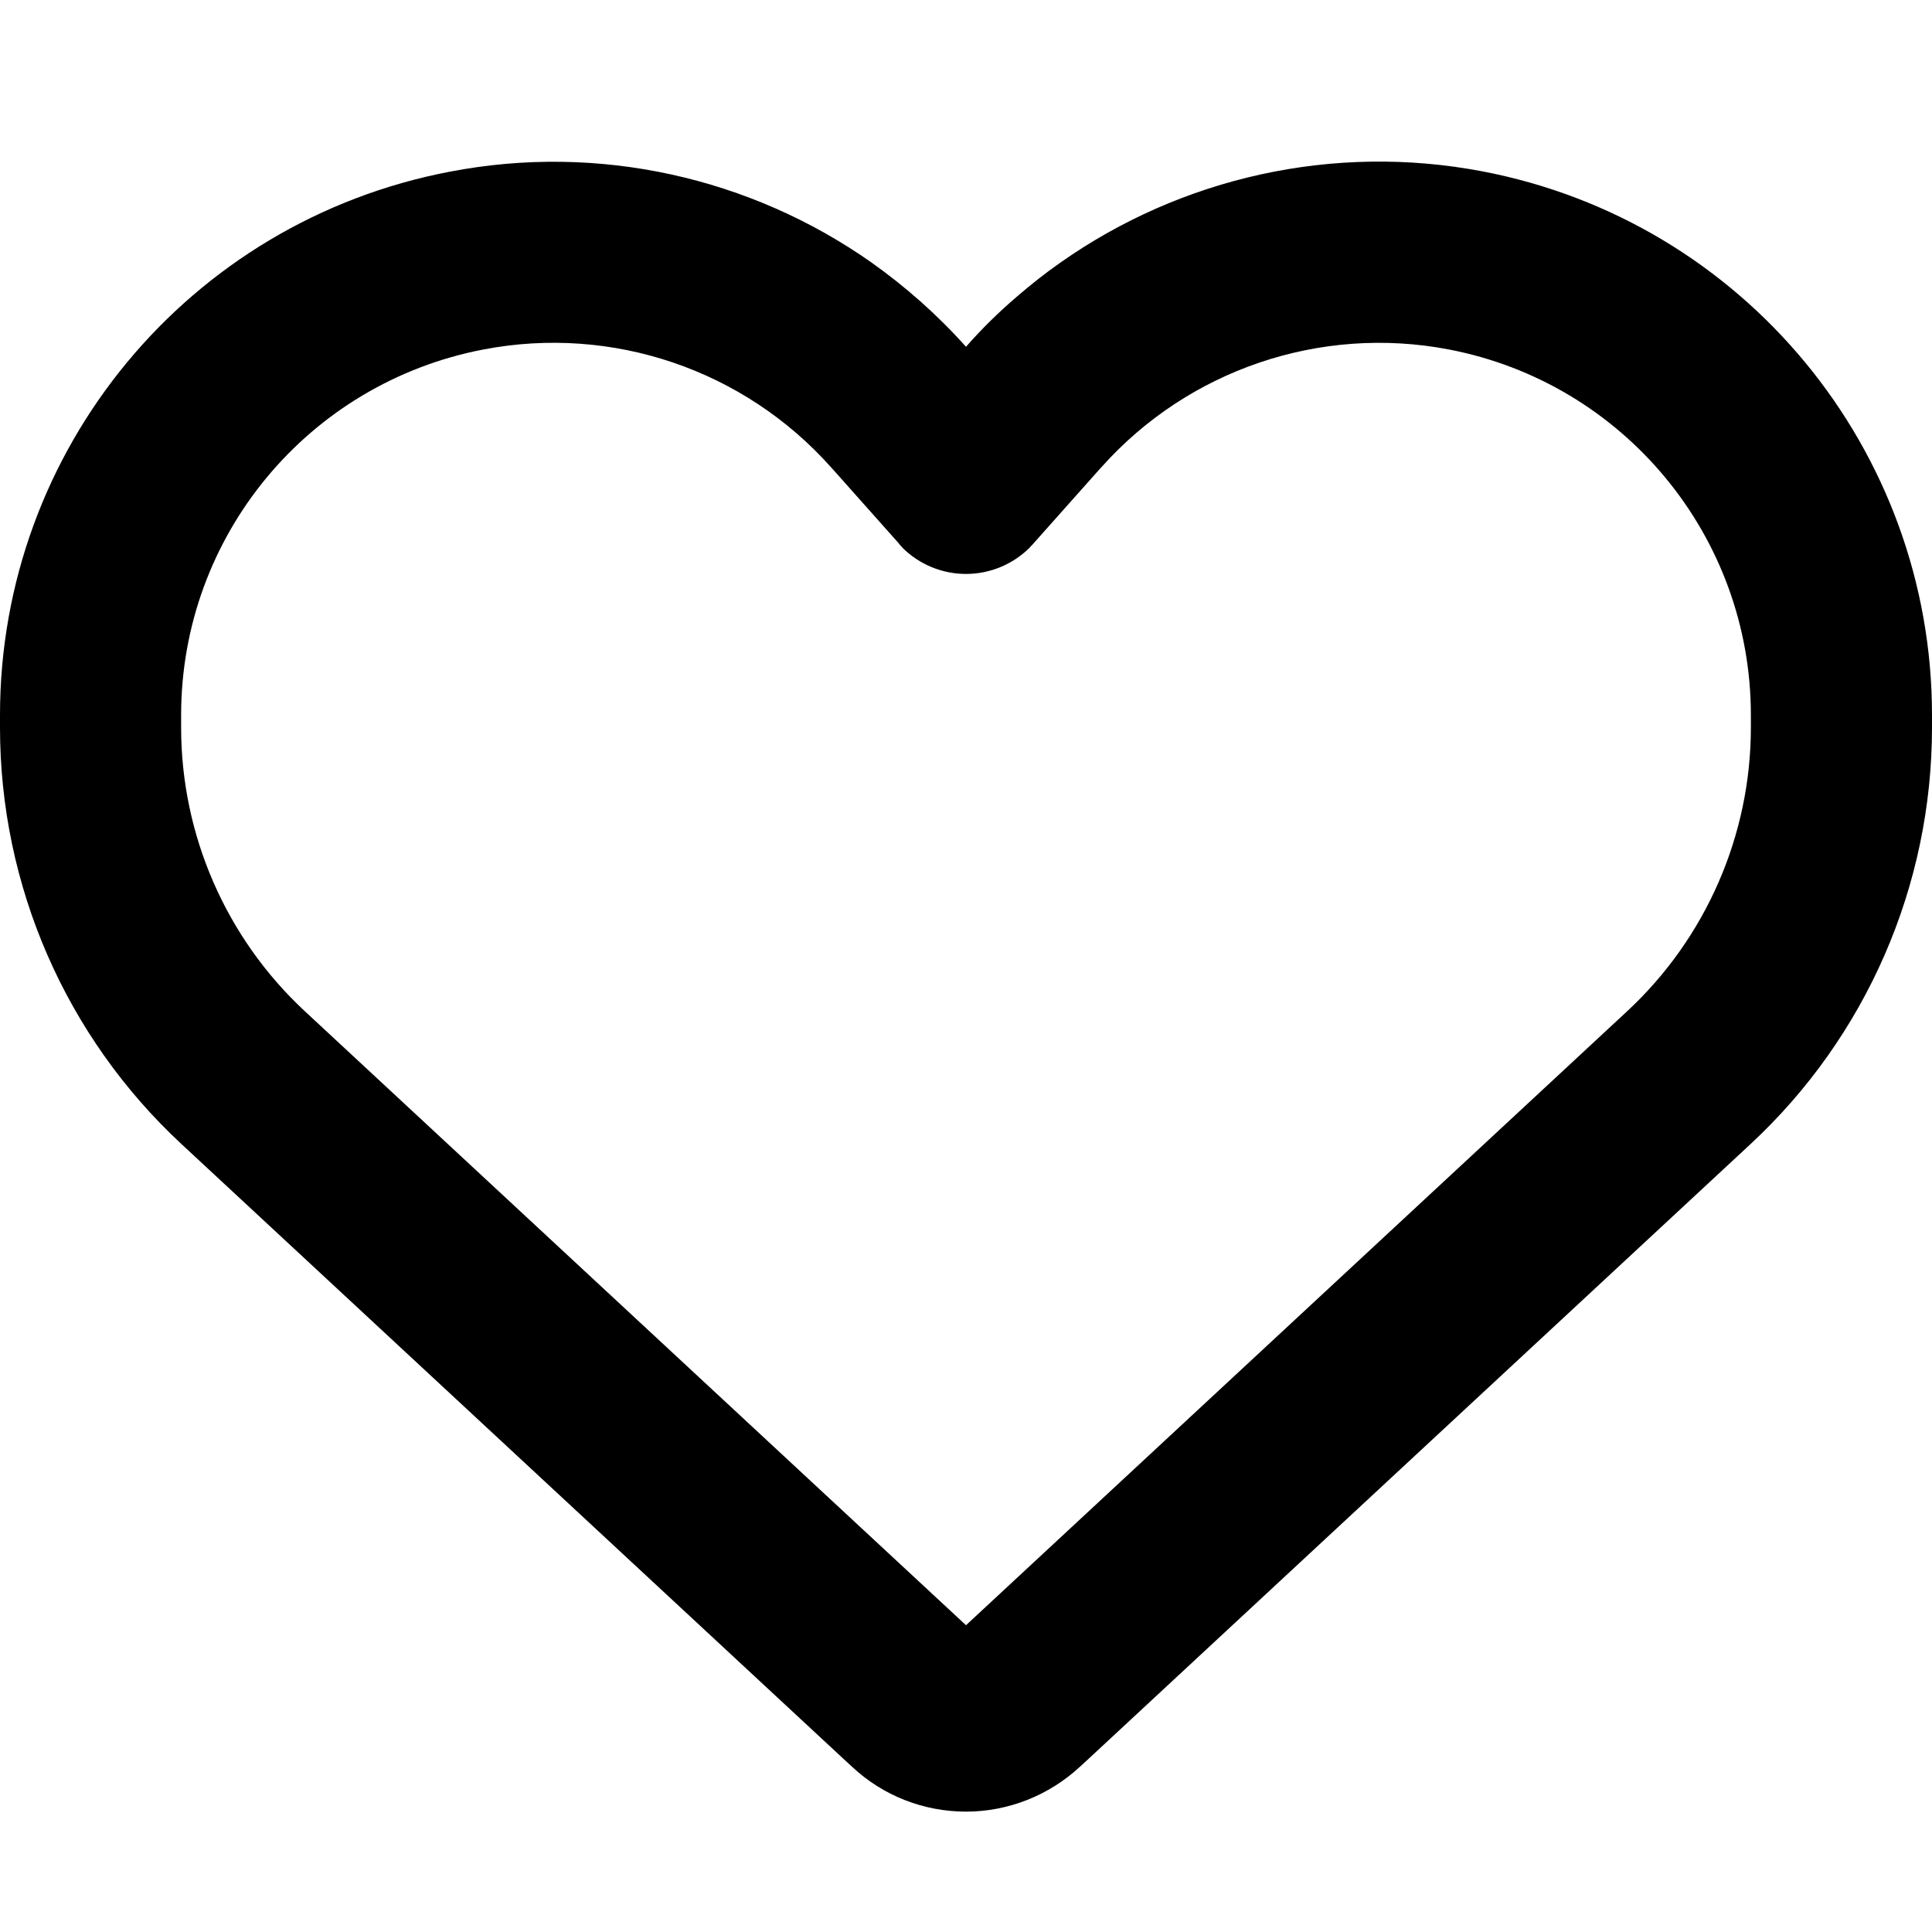
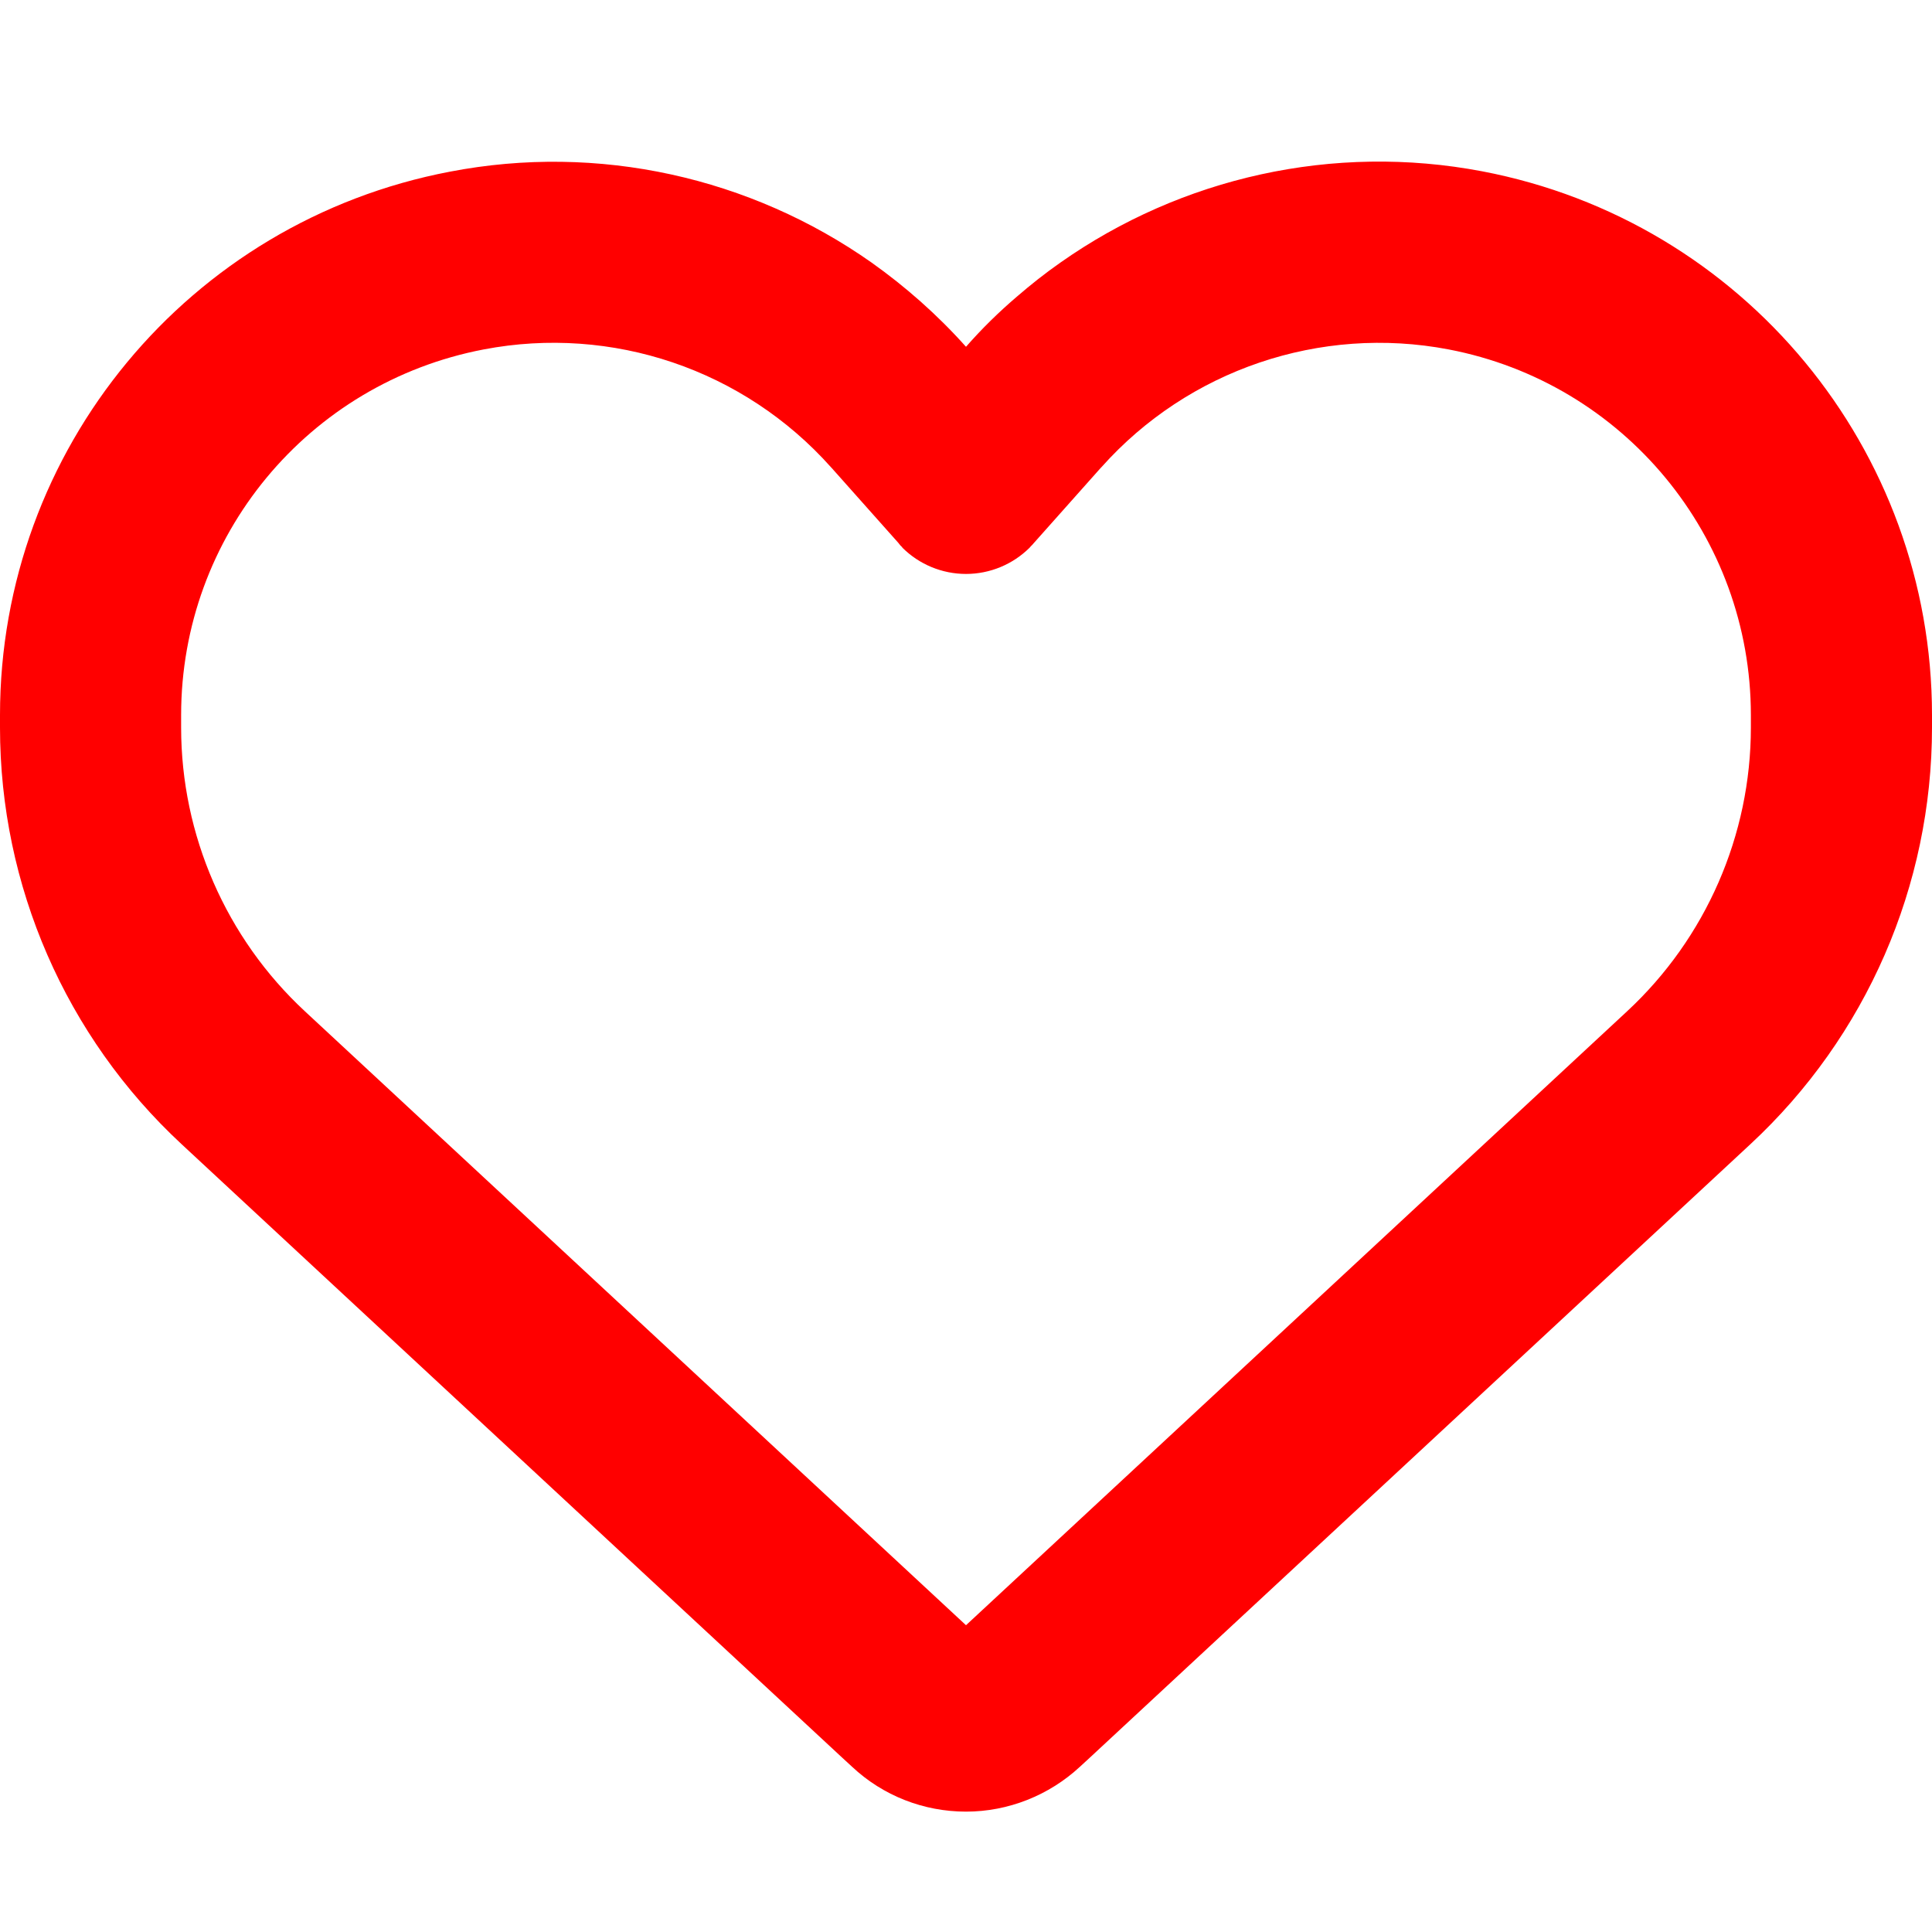
<svg xmlns="http://www.w3.org/2000/svg" viewBox="0 0 512 512">
-   <path d="M225.8 468.2l-2.5-2.3L48.1 303.2C17.4 274.7 0 234.7 0 192.8l0-3.3c0-70.4 50-130.8 119.2-144C158.6 37.9 198.9 47 231 69.6c9 6.4 17.4 13.8 25 22.3c4.2-4.8 8.7-9.2 13.5-13.3c3.7-3.2 7.5-6.2 11.5-9c0 0 0 0 0 0C313.1 47 353.4 37.9 392.8 45.4C462 58.6 512 119.1 512 189.5l0 3.3c0 41.9-17.4 81.9-48.1 110.4L288.7 465.9l-2.5 2.3c-8.2 7.6-19 11.9-30.2 11.9s-22-4.2-30.2-11.9zM239.1 145c-.4-.3-.7-.7-1-1.1l-17.8-20-.1-.1s0 0 0 0c-23.1-25.9-58-37.7-92-31.2C81.6 101.5 48 142.1 48 189.5l0 3.3c0 28.5 11.9 55.8 32.8 75.2L256 430.7 431.2 268c20.9-19.4 32.8-46.7 32.8-75.2l0-3.3c0-47.3-33.6-88-80.1-96.9c-34-6.5-69 5.4-92 31.2c0 0 0 0-.1 .1s0 0-.1 .1l-17.8 20c-.3 .4-.7 .7-1 1.1c-4.5 4.5-10.6 7-16.9 7s-12.4-2.5-16.9-7z" />
+   <path fill="#ff0000" d="M225.8 468.2l-2.5-2.3L48.1 303.2C17.4 274.7 0 234.7 0 192.8l0-3.3c0-70.4 50-130.8 119.2-144C158.6 37.9 198.9 47 231 69.6c9 6.4 17.4 13.8 25 22.3c4.2-4.8 8.7-9.2 13.5-13.3c3.7-3.2 7.5-6.2 11.5-9c0 0 0 0 0 0C313.1 47 353.4 37.9 392.8 45.4C462 58.6 512 119.1 512 189.5l0 3.3c0 41.9-17.4 81.9-48.1 110.4L288.7 465.9l-2.5 2.3c-8.2 7.6-19 11.9-30.2 11.9s-22-4.2-30.2-11.9zM239.1 145c-.4-.3-.7-.7-1-1.1l-17.8-20-.1-.1s0 0 0 0c-23.1-25.9-58-37.7-92-31.2C81.6 101.5 48 142.1 48 189.5l0 3.3c0 28.5 11.9 55.8 32.8 75.2L256 430.7 431.2 268c20.9-19.4 32.8-46.7 32.8-75.2l0-3.3c0-47.3-33.6-88-80.1-96.9c-34-6.5-69 5.4-92 31.2c0 0 0 0-.1 .1s0 0-.1 .1l-17.8 20c-.3 .4-.7 .7-1 1.1c-4.5 4.5-10.6 7-16.9 7s-12.4-2.5-16.9-7z" />
</svg>
